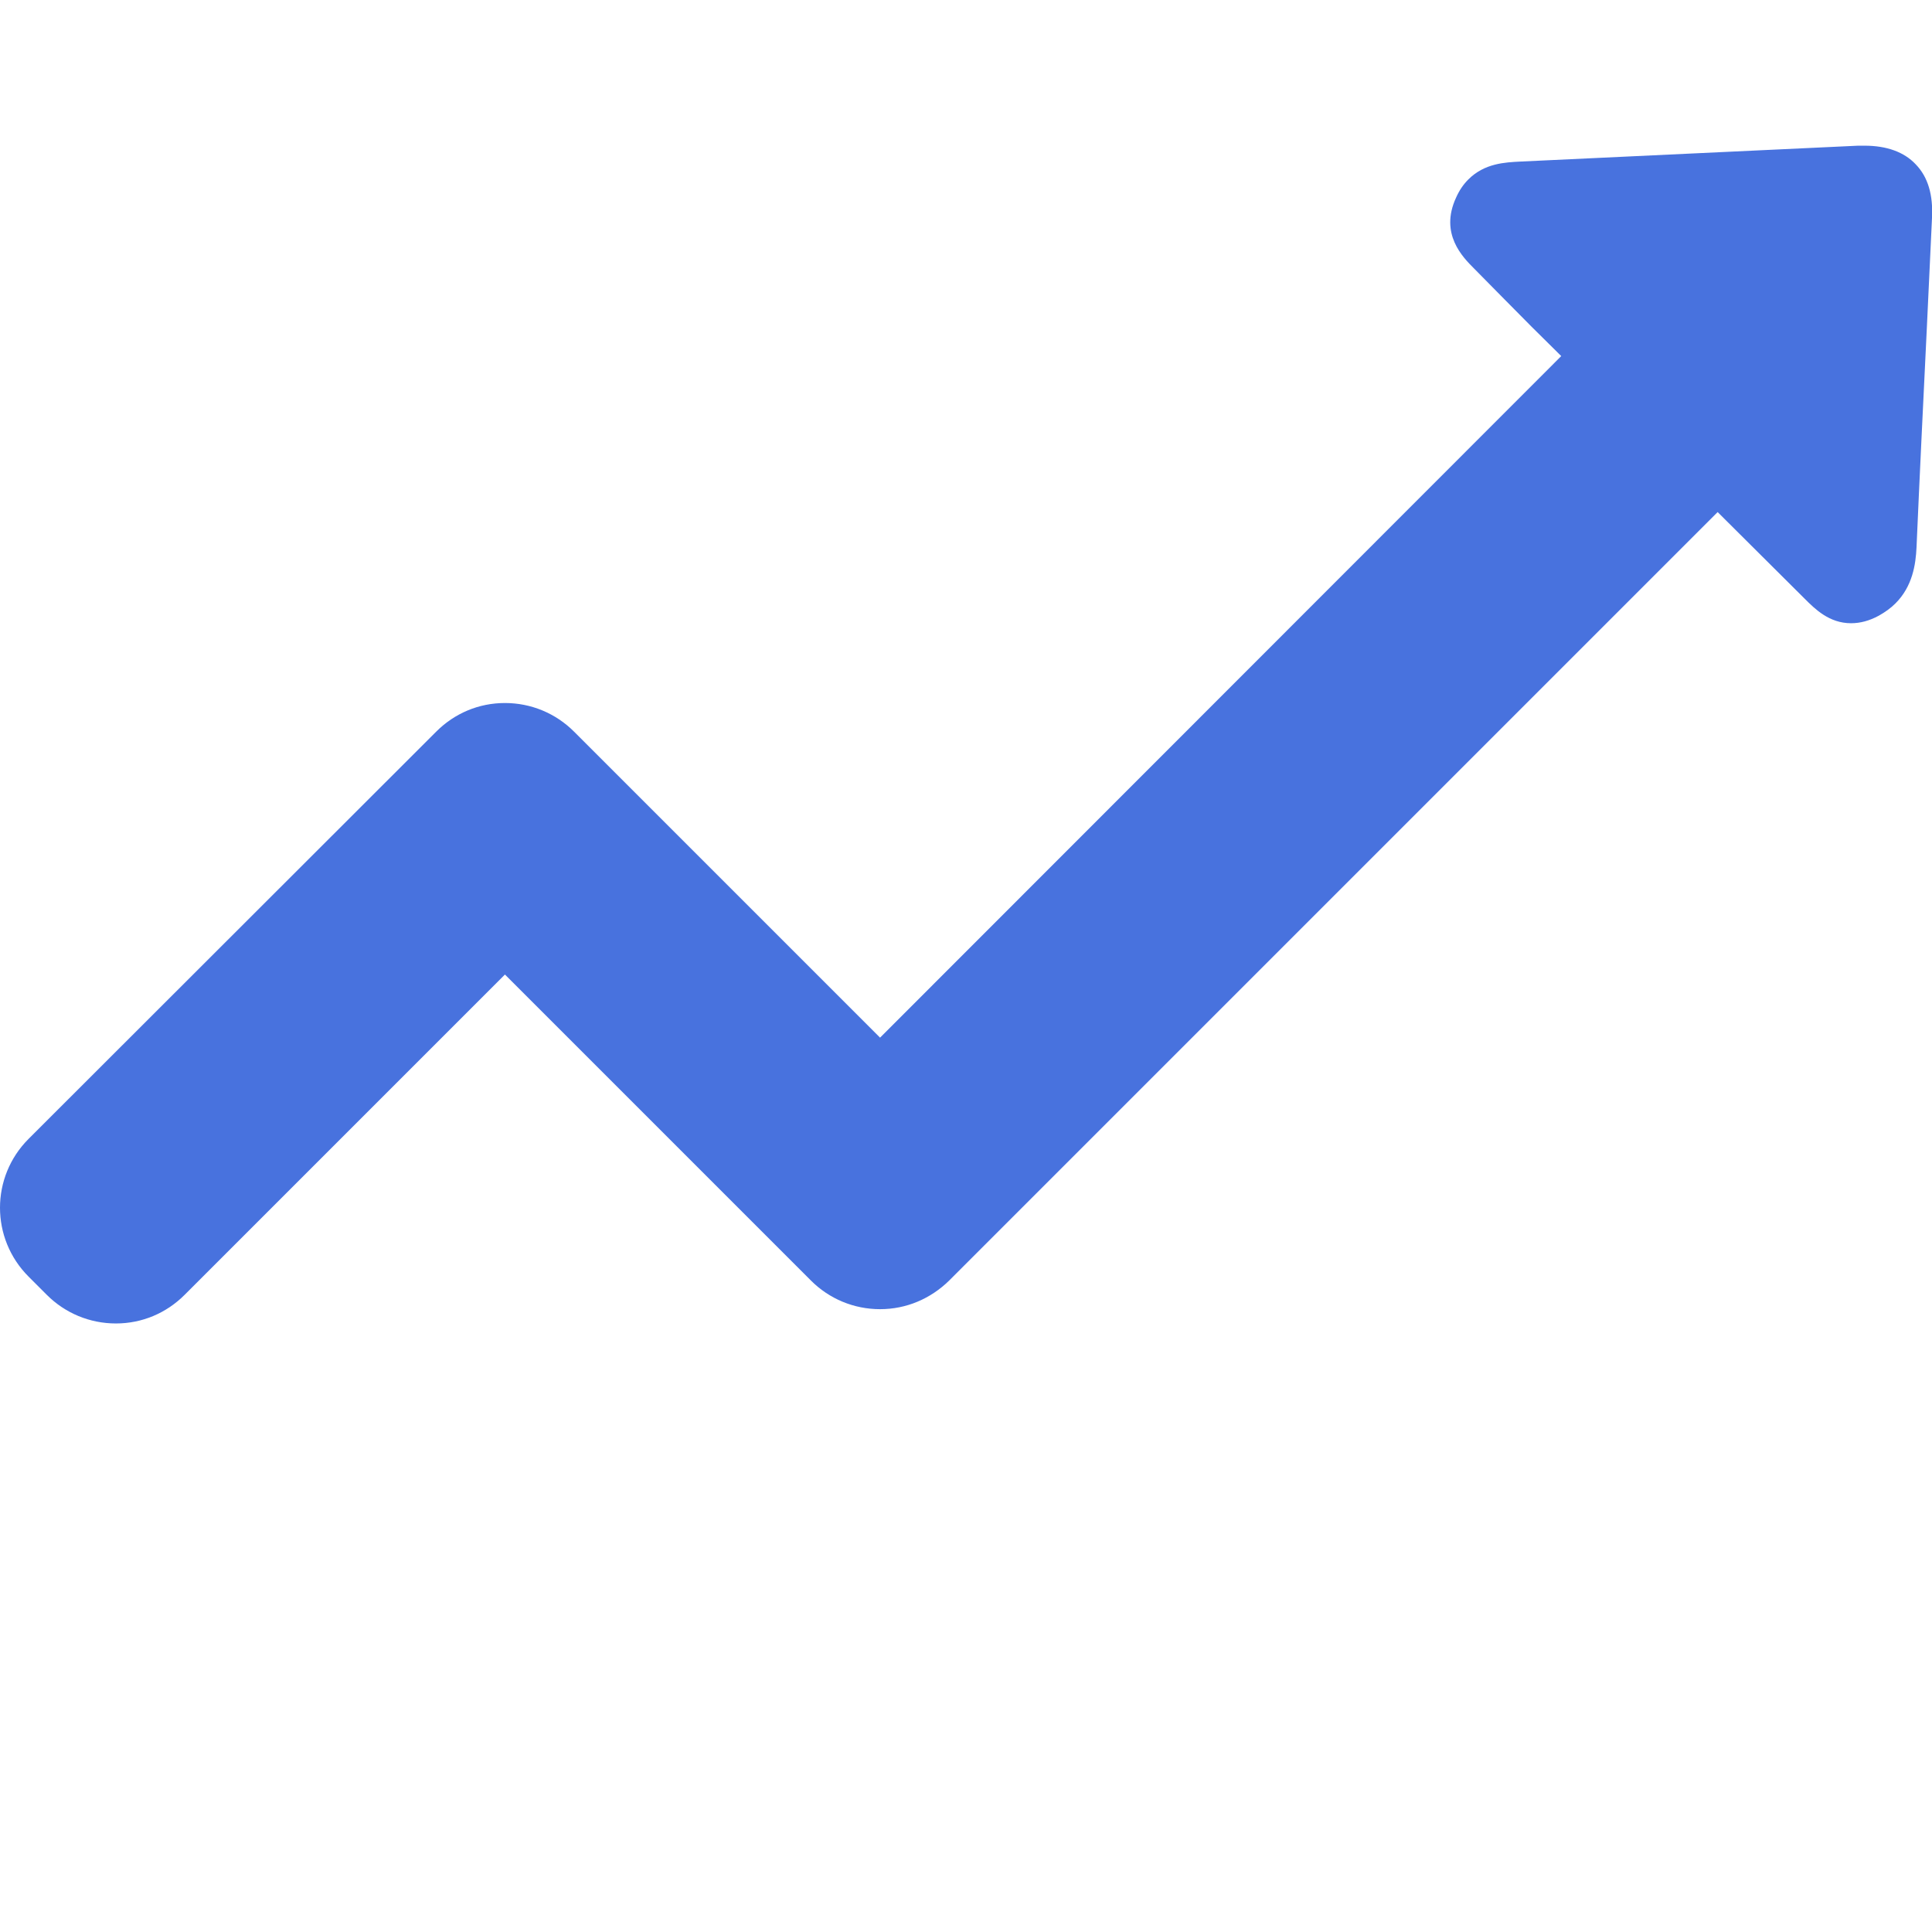
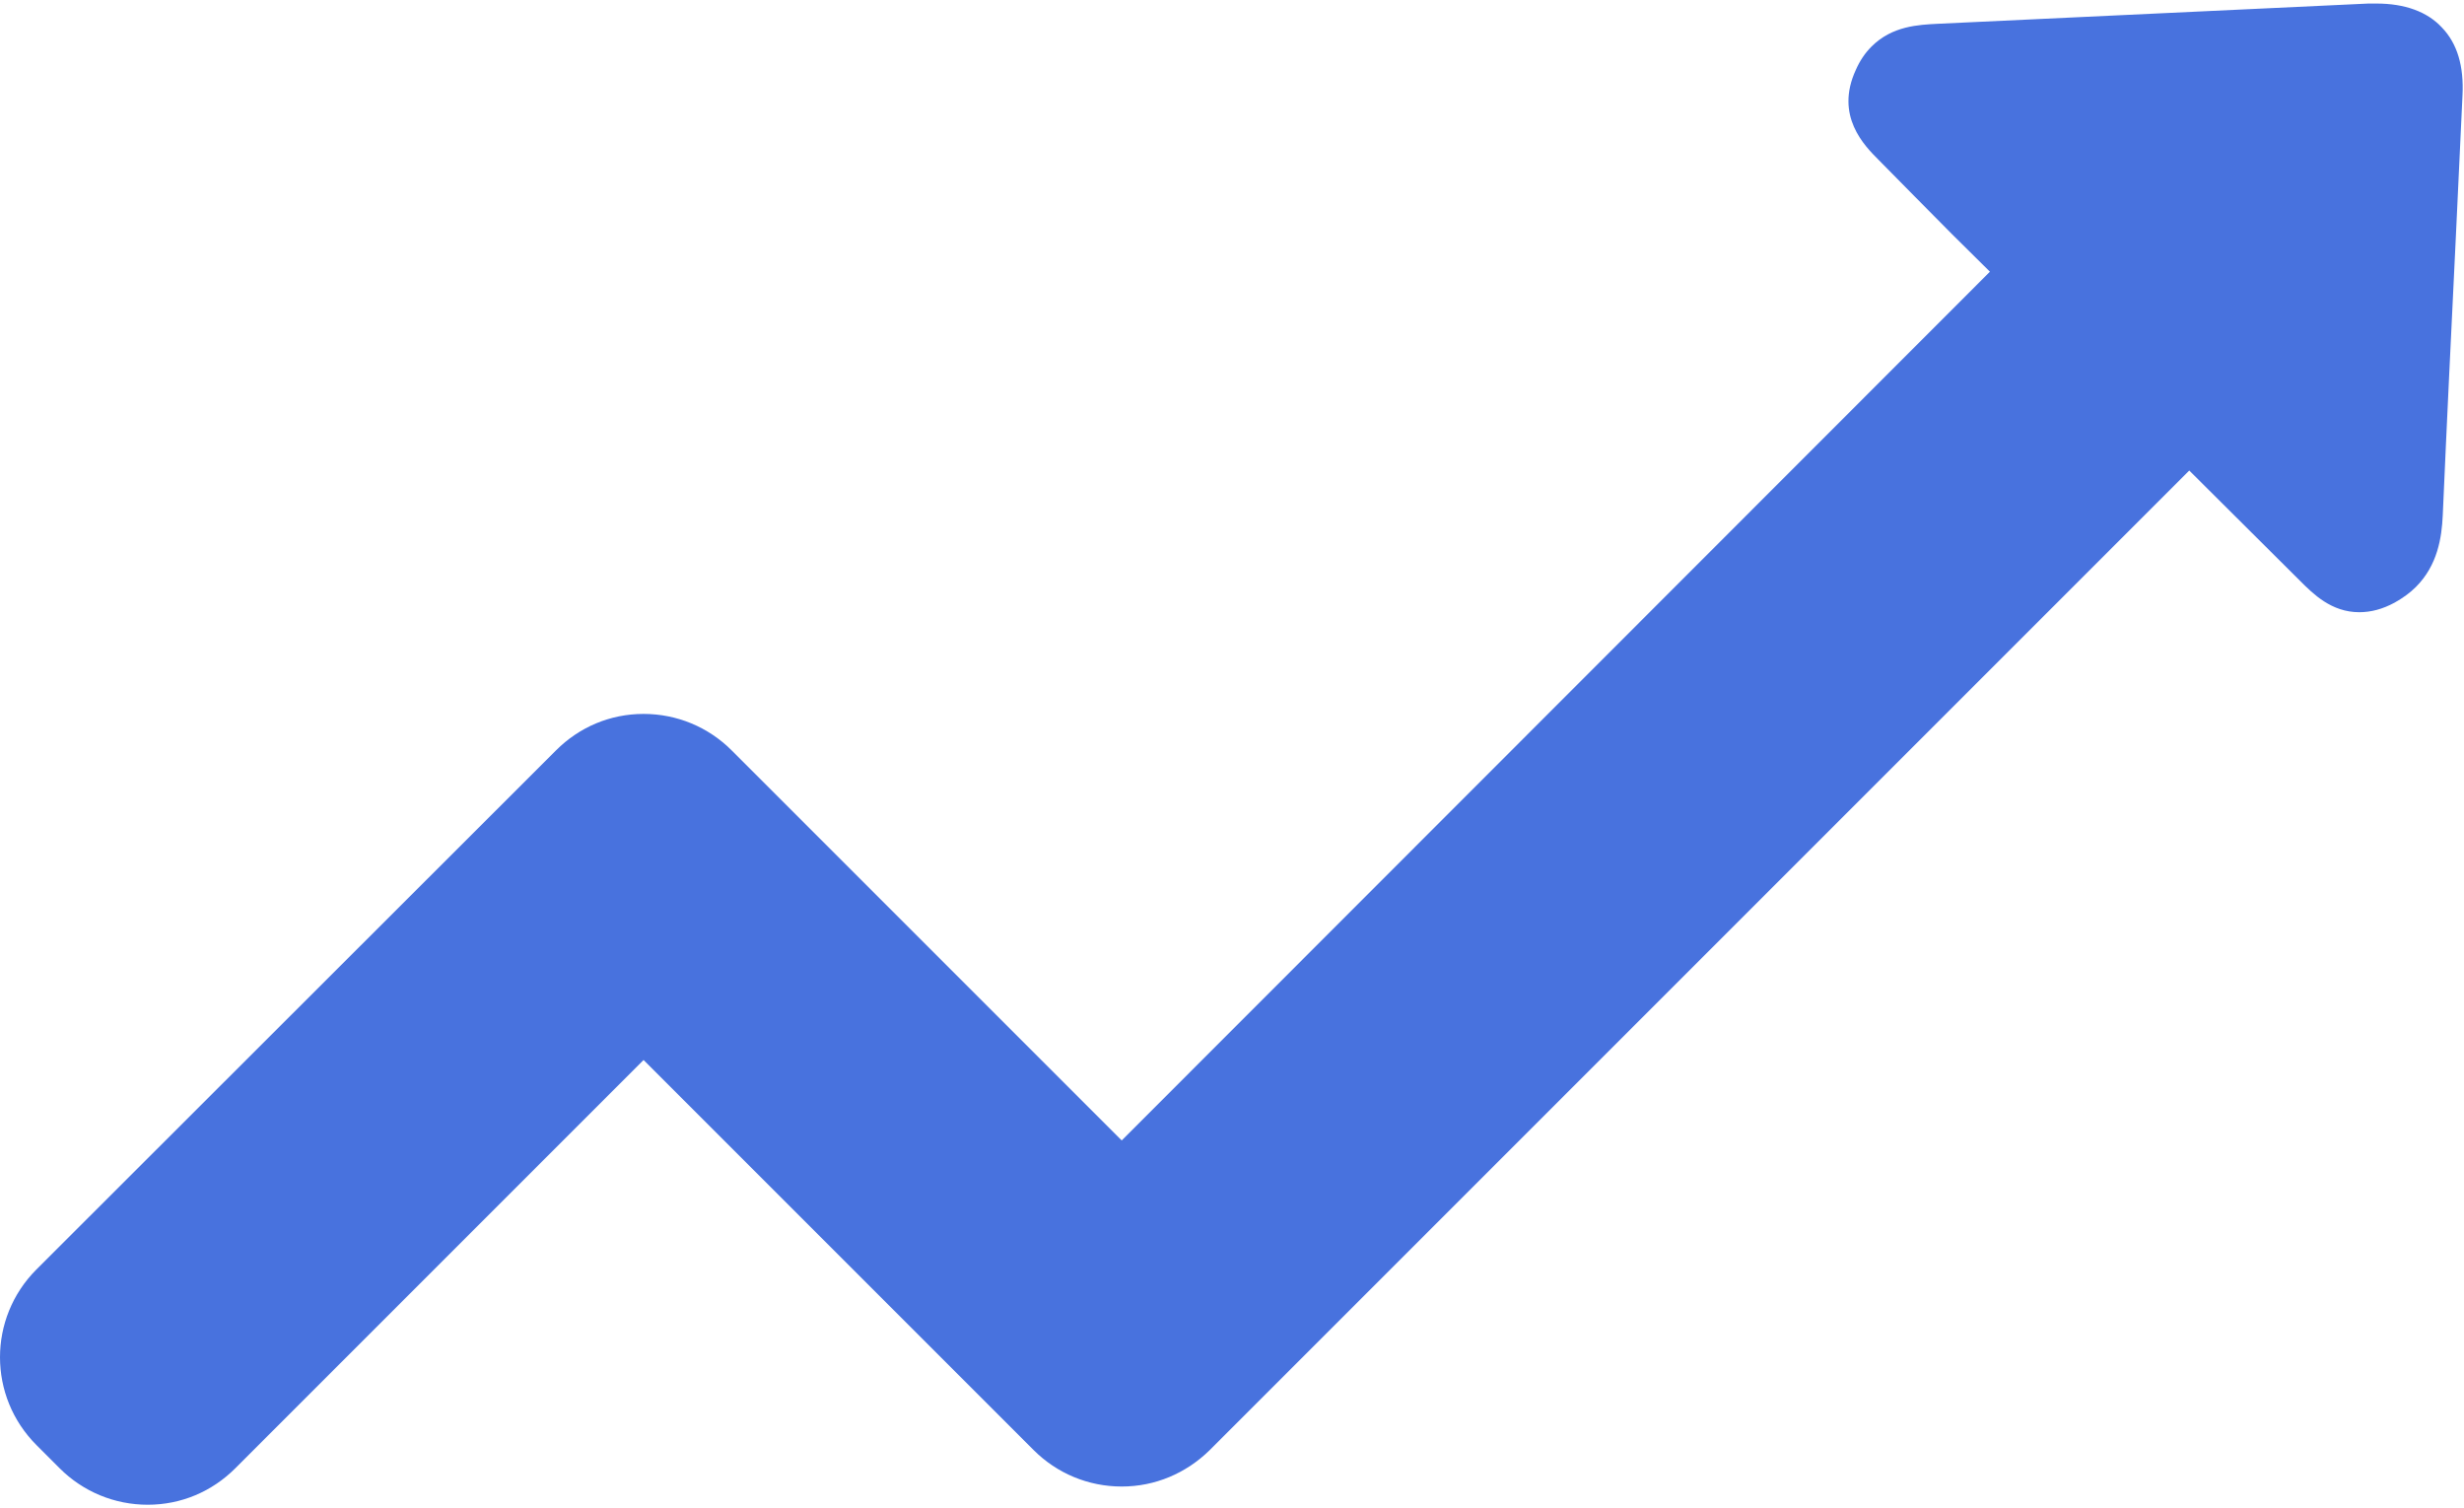
- <svg xmlns="http://www.w3.org/2000/svg" viewBox="0 0 486.7 486.7">
-   <path fill="#4872de" d="M482.6 41.4c-2.9-3.1-7.3-4.7-12.9-4.7h-1.6c-28.4 1.3-56.7 2.7-85.1 4-3.8.2-9 .4-13.1 4.5-1.3 1.3-2.3 2.8-3.1 4.6-4.2 9.1 1.7 15 4.5 17.8l7.1 7.2c4.9 5 9.9 10 14.9 14.9L221.7 261.4l-77.1-77.1c-4.6-4.6-10.8-7.2-17.4-7.2s-12.7 2.6-17.3 7.2L7.2 286.9c-9.6 9.6-9.6 25.1 0 34.7l4.6 4.6c4.6 4.6 10.8 7.2 17.4 7.2s12.7-2.6 17.3-7.2l80.7-80.7 77.1 77.1c4.6 4.6 10.8 7.2 17.4 7.2 6.6 0 12.7-2.6 17.4-7.2L432.7 129l21.9 21.8c2.6 2.6 6.2 6.2 11.7 6.2 2.3 0 4.6-.6 7-1.9 1.6-.9 3-1.9 4.2-3.1 4.3-4.3 5.1-9.8 5.3-14.1.8-18.4 1.7-36.8 2.6-55.3l1.3-27.7c.3-5.8-1-10.3-4.1-13.5z" />
+ <svg xmlns="http://www.w3.org/2000/svg" width="487" height="298" viewBox="0 0 487 298">
+   <path fill="#4872DE" d="M482.6 5.4c-2.9-3.1-7.3-4.7-12.9-4.7h-1.6c-28.4 1.3-56.7 2.7-85.1 4-3.8.2-9 .4-13.1 4.5-1.3 1.3-2.3 2.8-3.1 4.6-4.2 9.1 1.7 15 4.5 17.8l7.1 7.2c4.9 5 9.9 10 14.9 14.9L221.7 225.4l-77.1-77.1c-4.6-4.6-10.8-7.2-17.4-7.2-6.6 0-12.7 2.6-17.3 7.2L7.2 250.9c-9.6 9.6-9.6 25.1 0 34.7l4.6 4.6c4.6 4.6 10.8 7.2 17.4 7.2 6.6 0 12.7-2.6 17.3-7.2l80.7-80.7 77.1 77.1c4.6 4.6 10.8 7.2 17.4 7.2 6.6 0 12.7-2.6 17.4-7.2L432.7 93l21.9 21.8c2.6 2.6 6.2 6.2 11.7 6.2 2.3 0 4.6-.6 7-1.9 1.6-.9 3-1.9 4.2-3.1 4.3-4.3 5.1-9.8 5.3-14.1.8-18.4 1.7-36.8 2.6-55.3l1.3-27.7c.3-5.8-1-10.3-4.1-13.5z" />
</svg>
